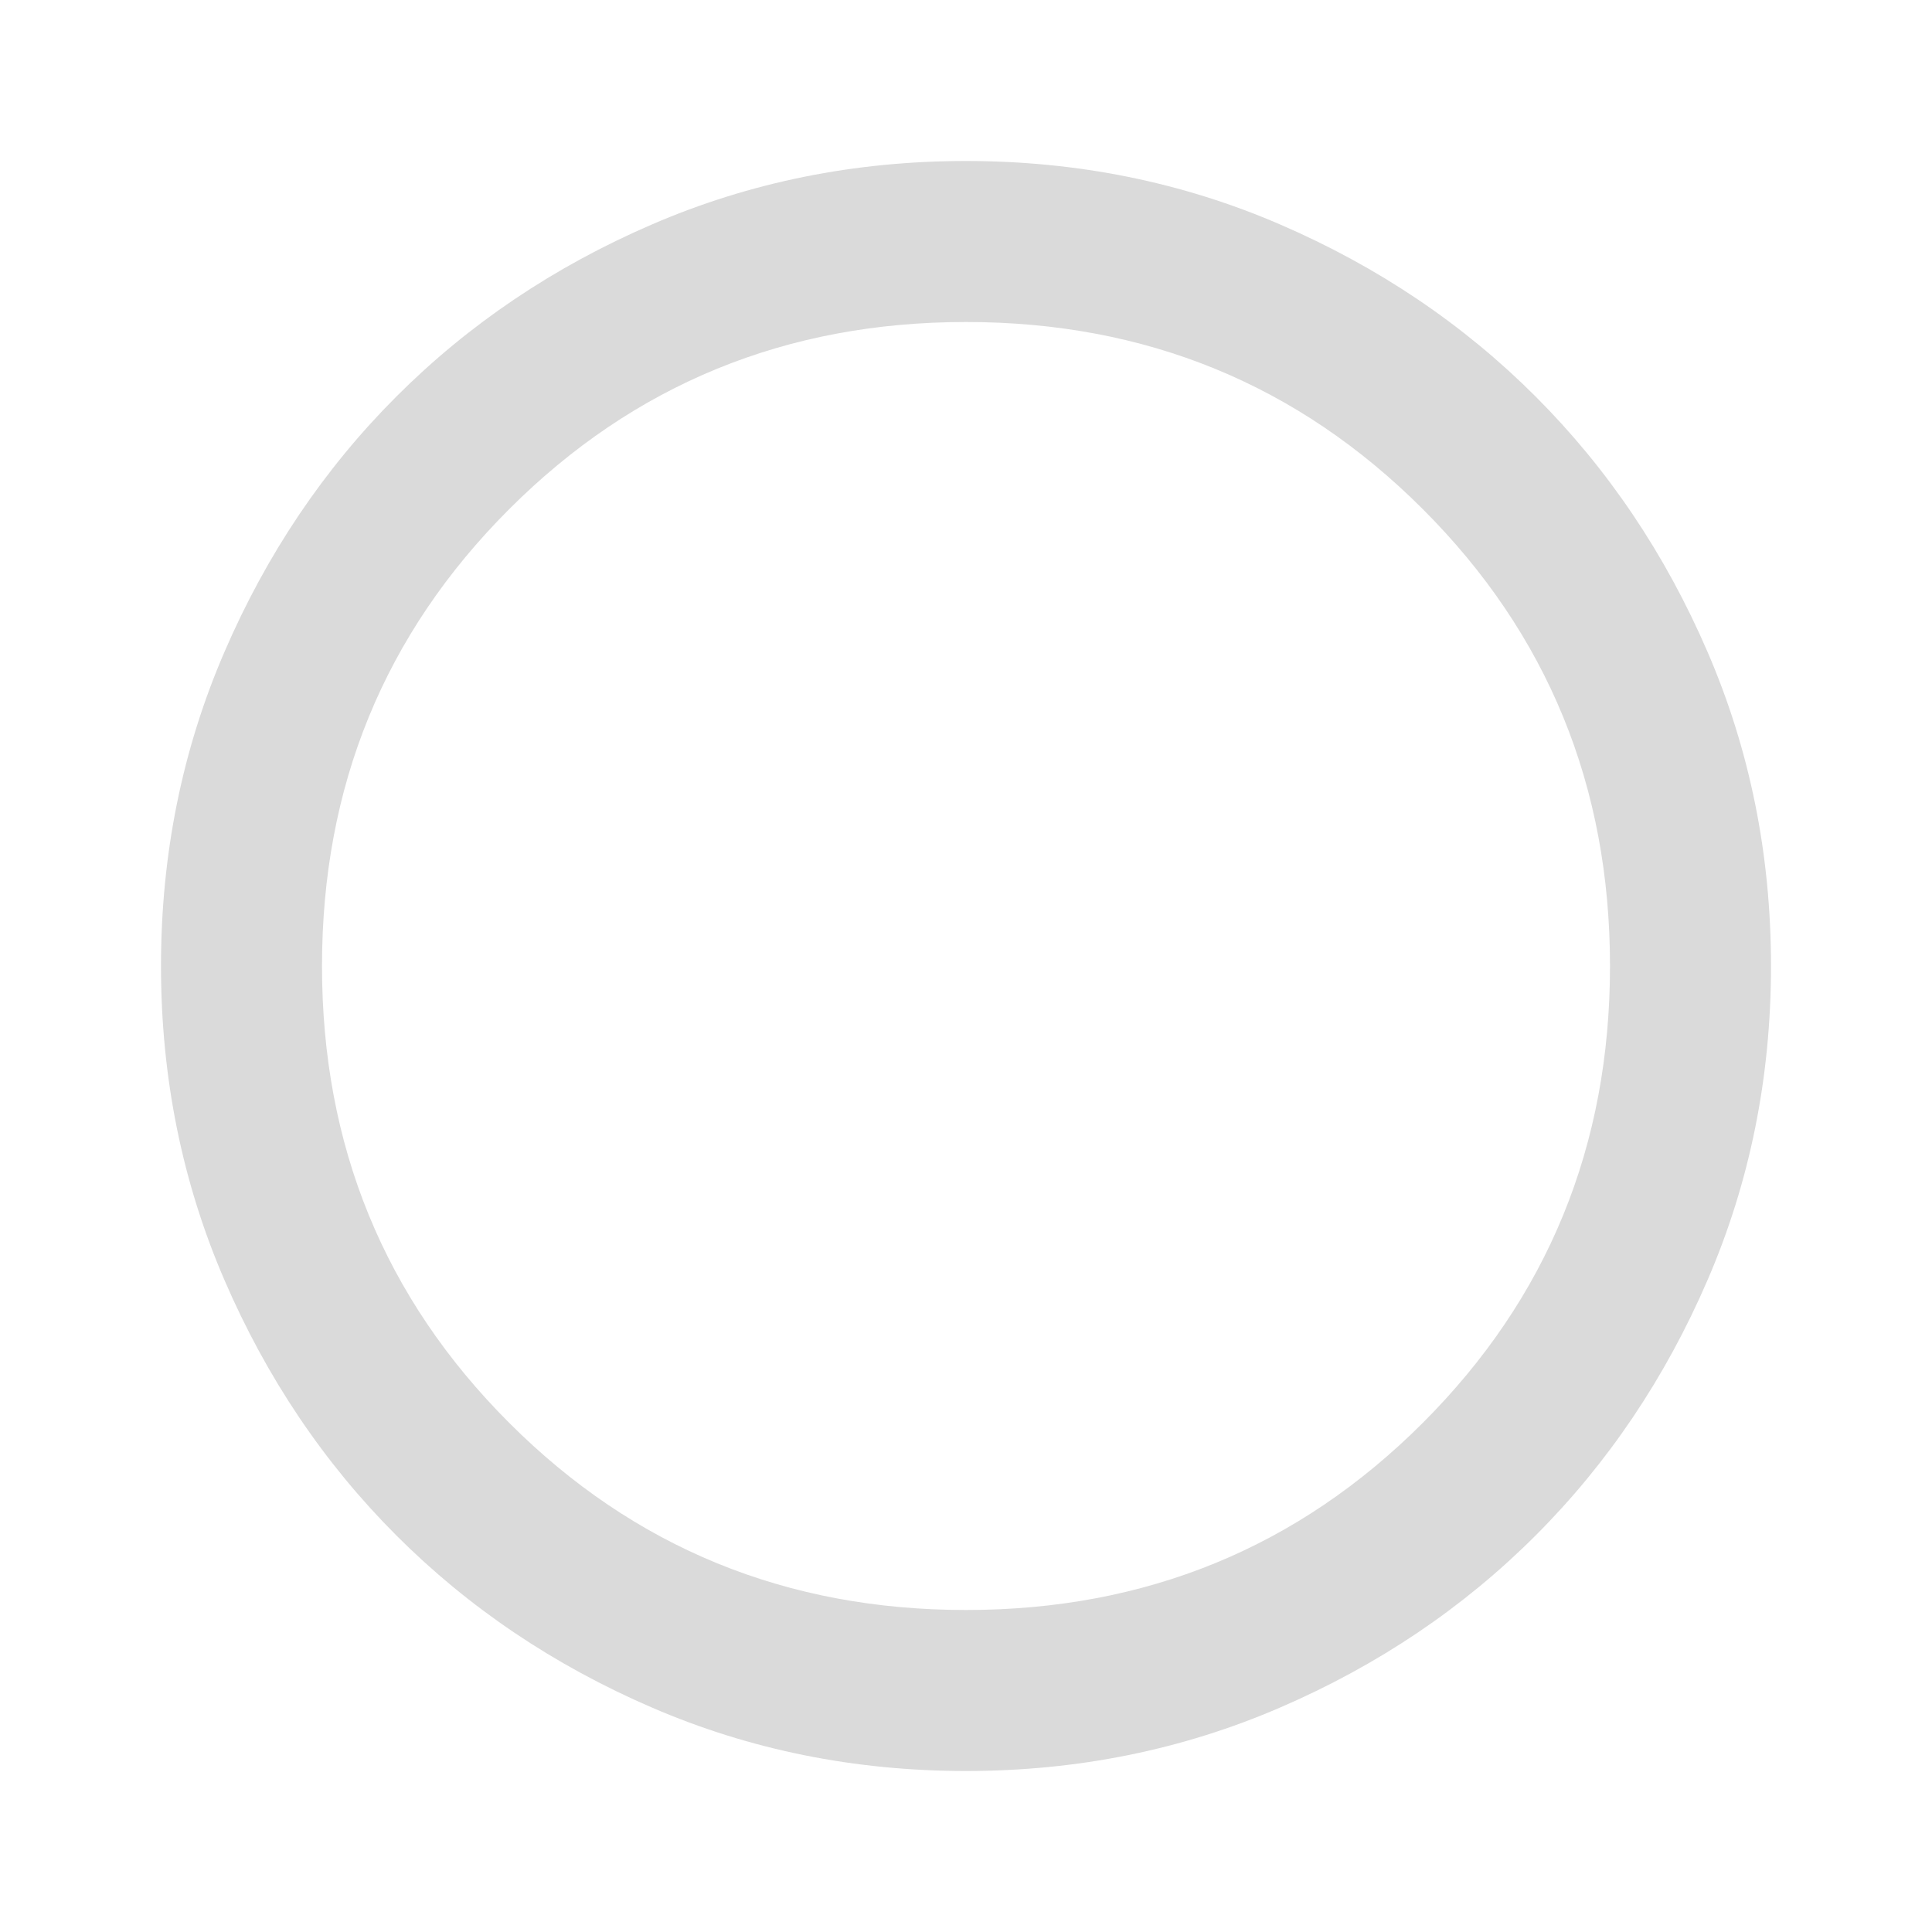
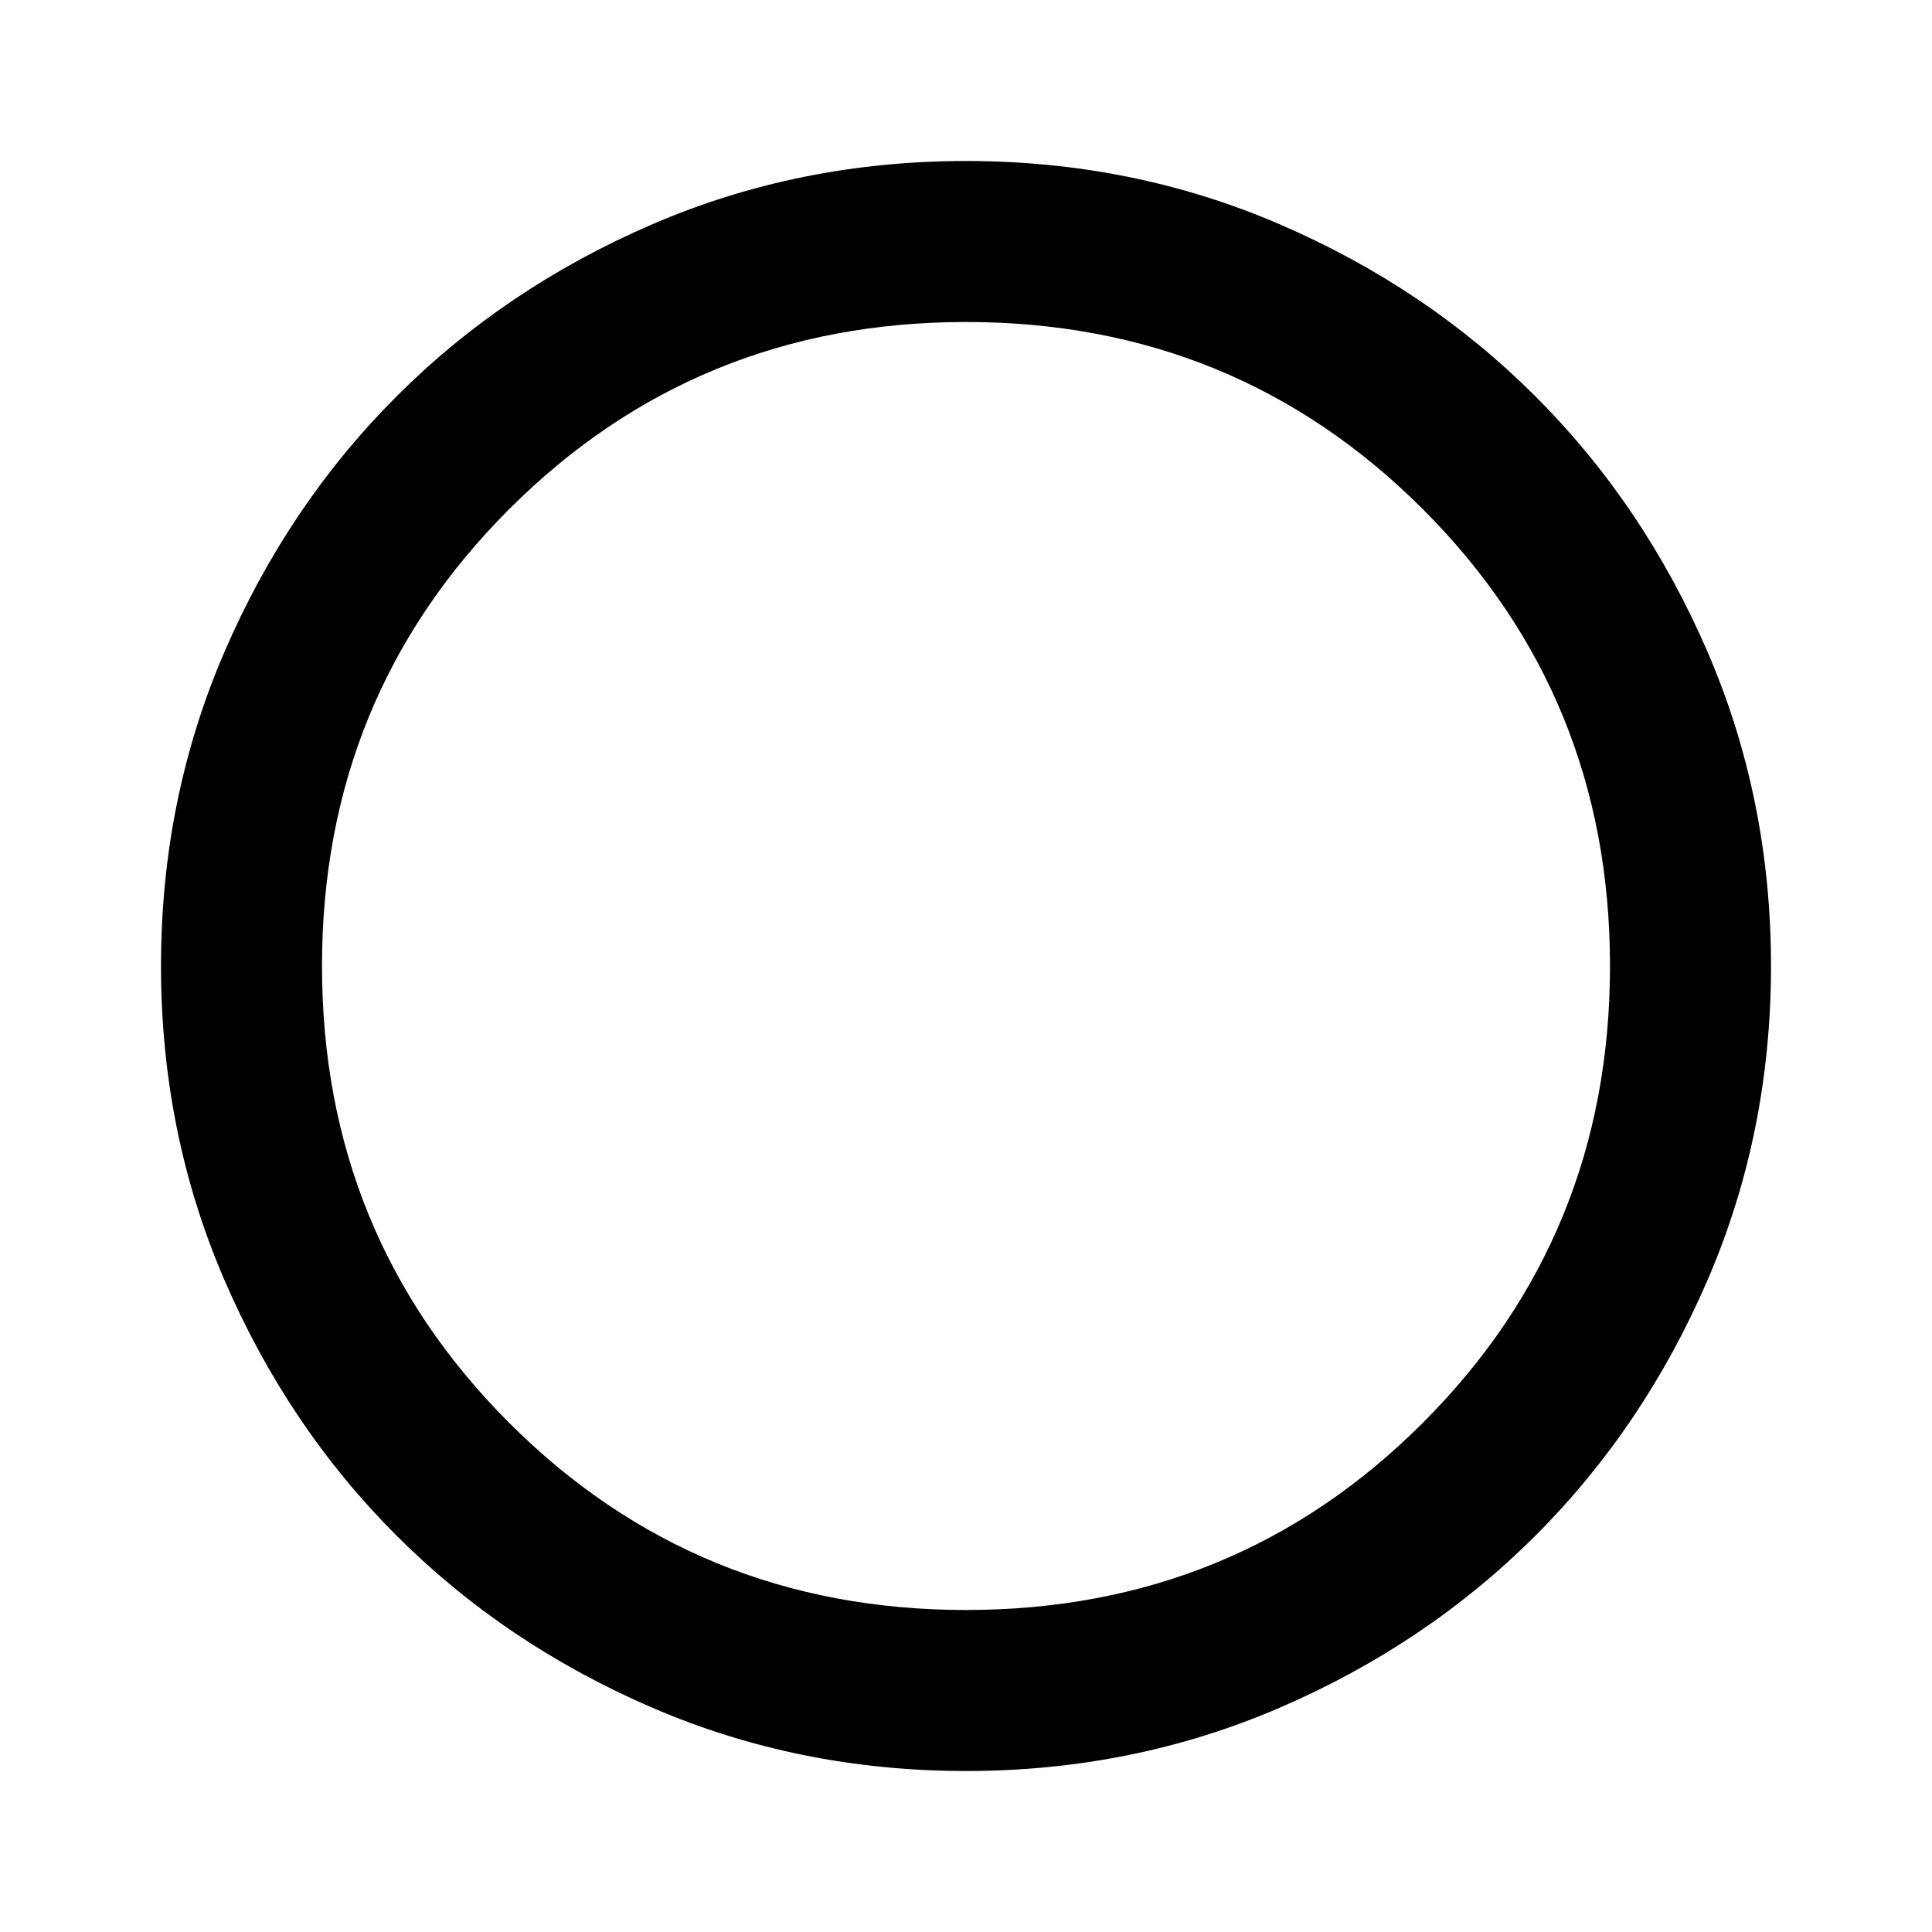
- <svg xmlns="http://www.w3.org/2000/svg" height="24px" viewBox="0 -960 960 960" width="24px" fill="#dadadaff">
+ <svg xmlns="http://www.w3.org/2000/svg" height="24px" viewBox="0 -960 960 960" width="24px" fill="#000000ff">
  <path d="M480-80q-83 0-156-31.5T197-197q-54-54-85.5-127T80-480q0-83 31.5-156T197-763q54-54 127-85.5T480-880q83 0 156 31.5T763-763q54 54 85.5 127T880-480q0 83-31.5 156T763-197q-54 54-127 85.5T480-80Zm0-80q134 0 227-93t93-227q0-134-93-227t-227-93q-134 0-227 93t-93 227q0 134 93 227t227 93Zm0-320Z" />
</svg>
